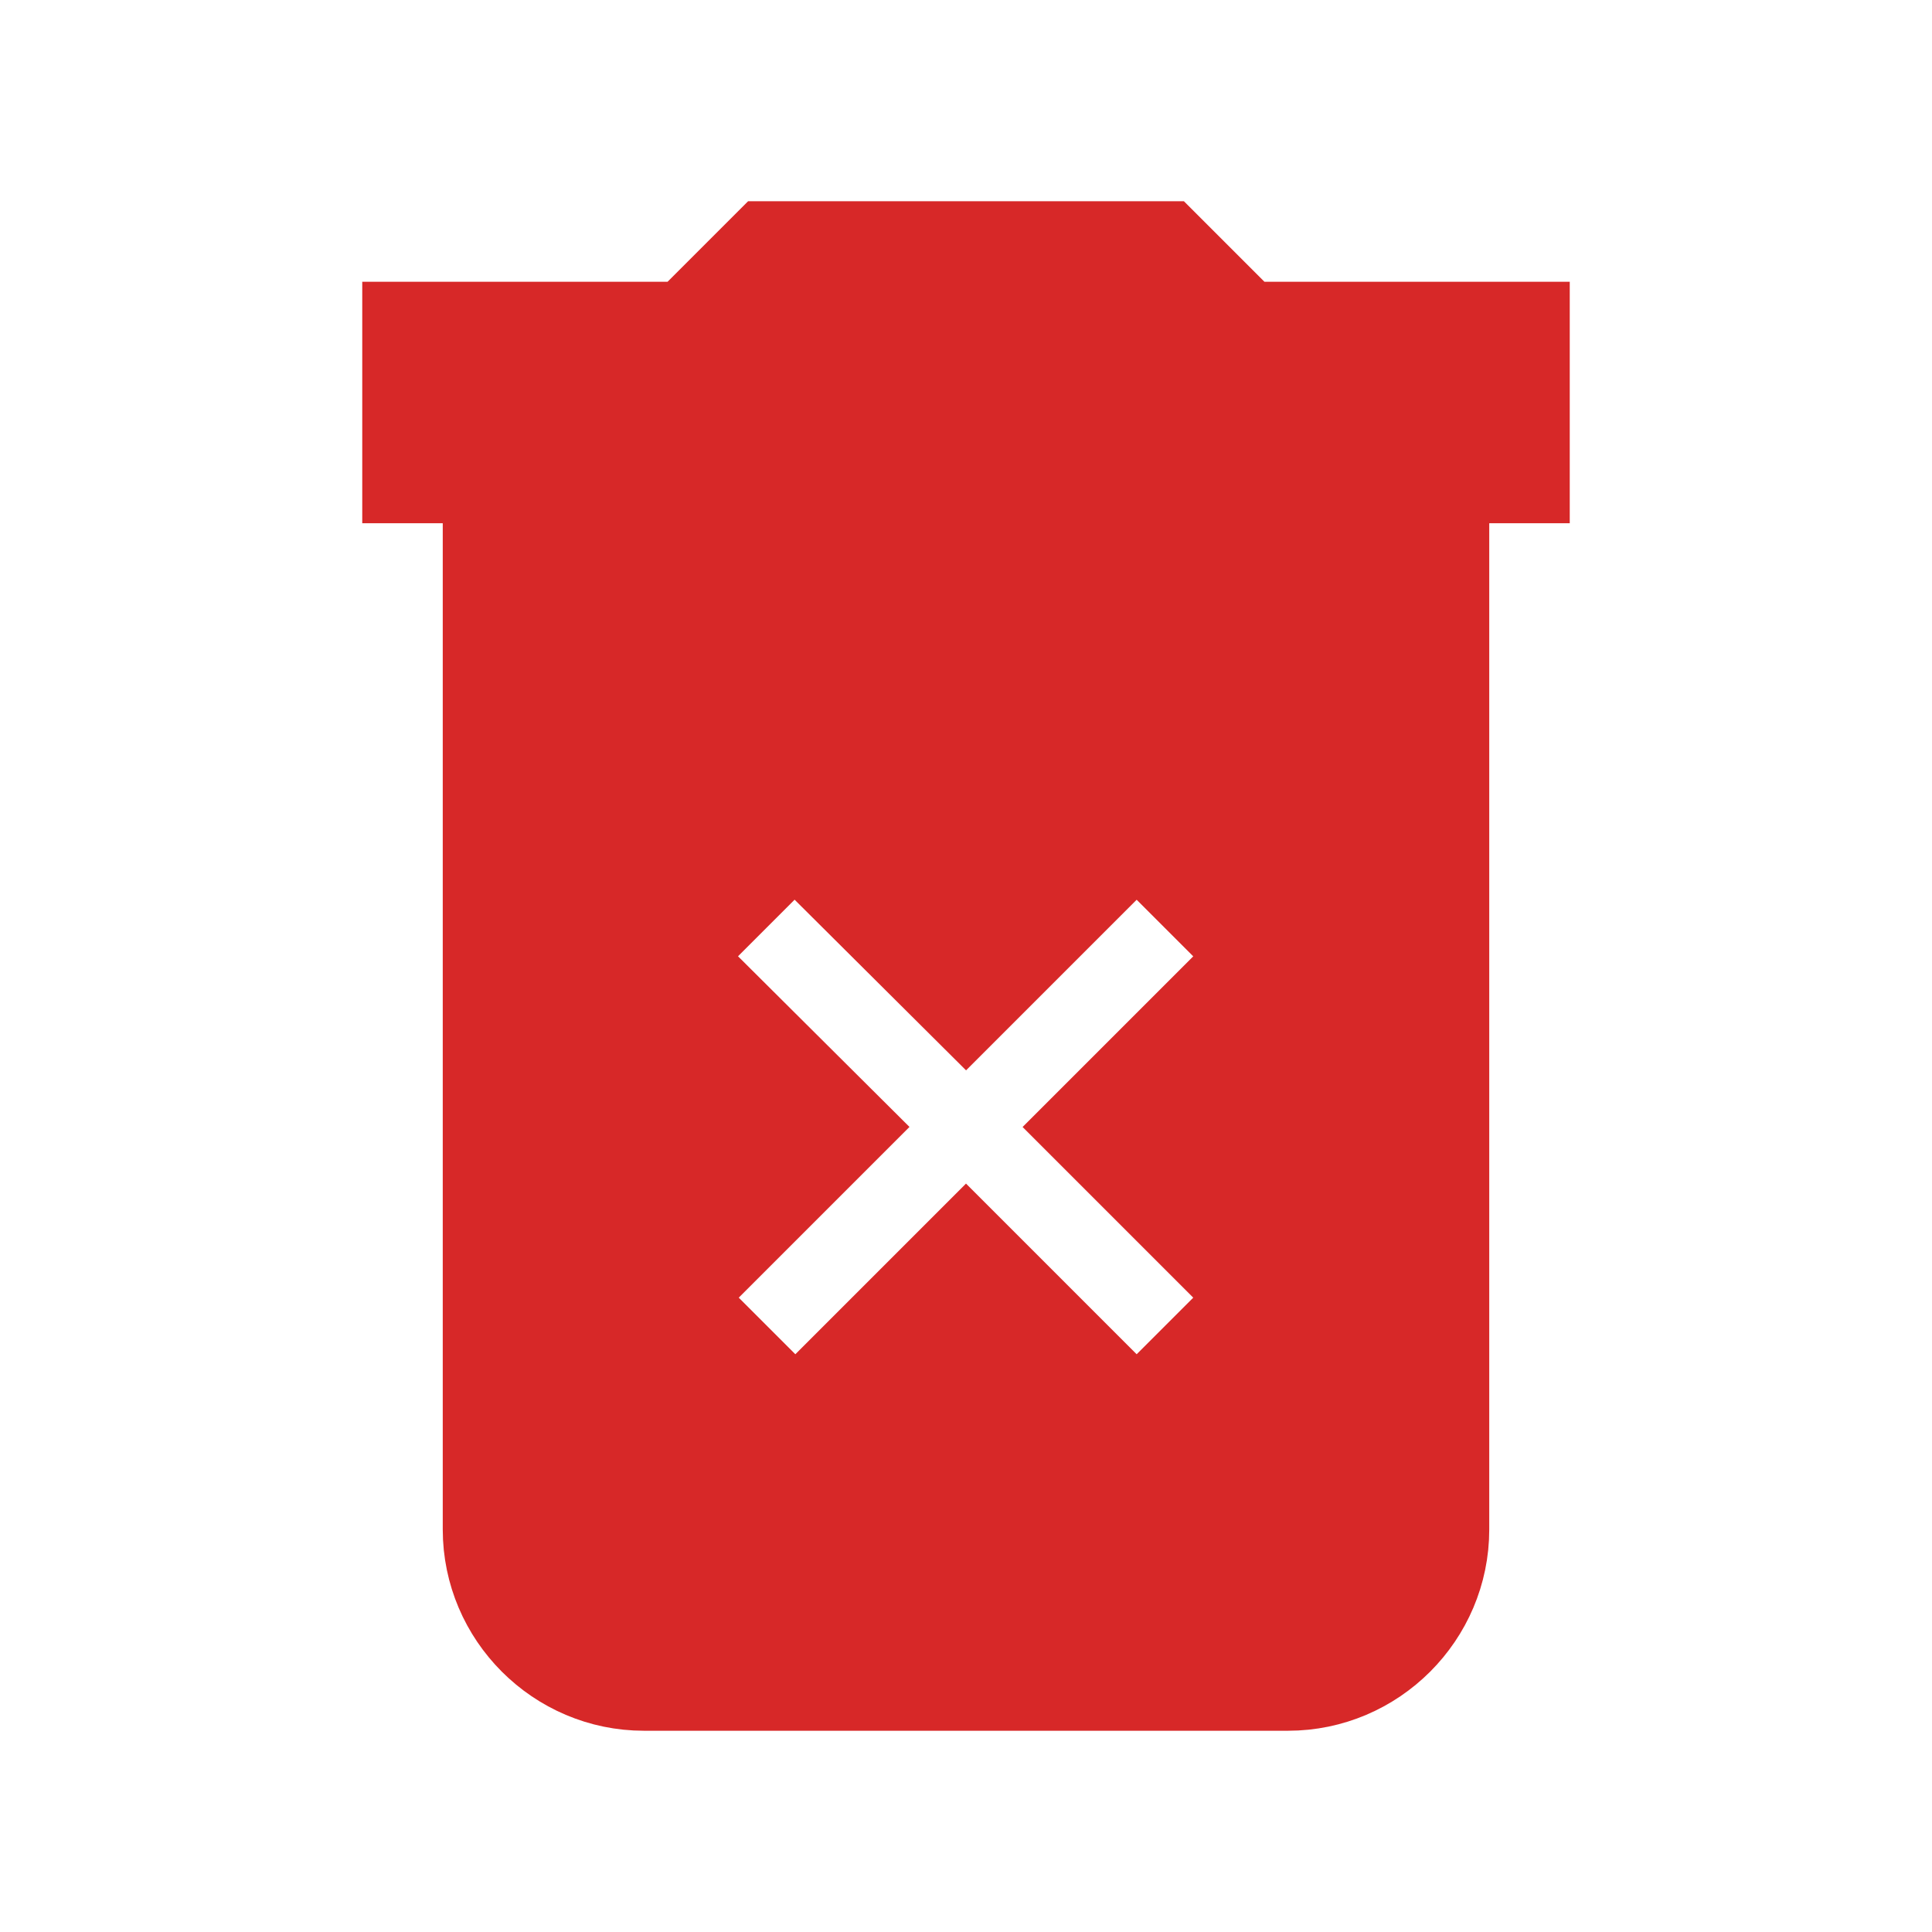
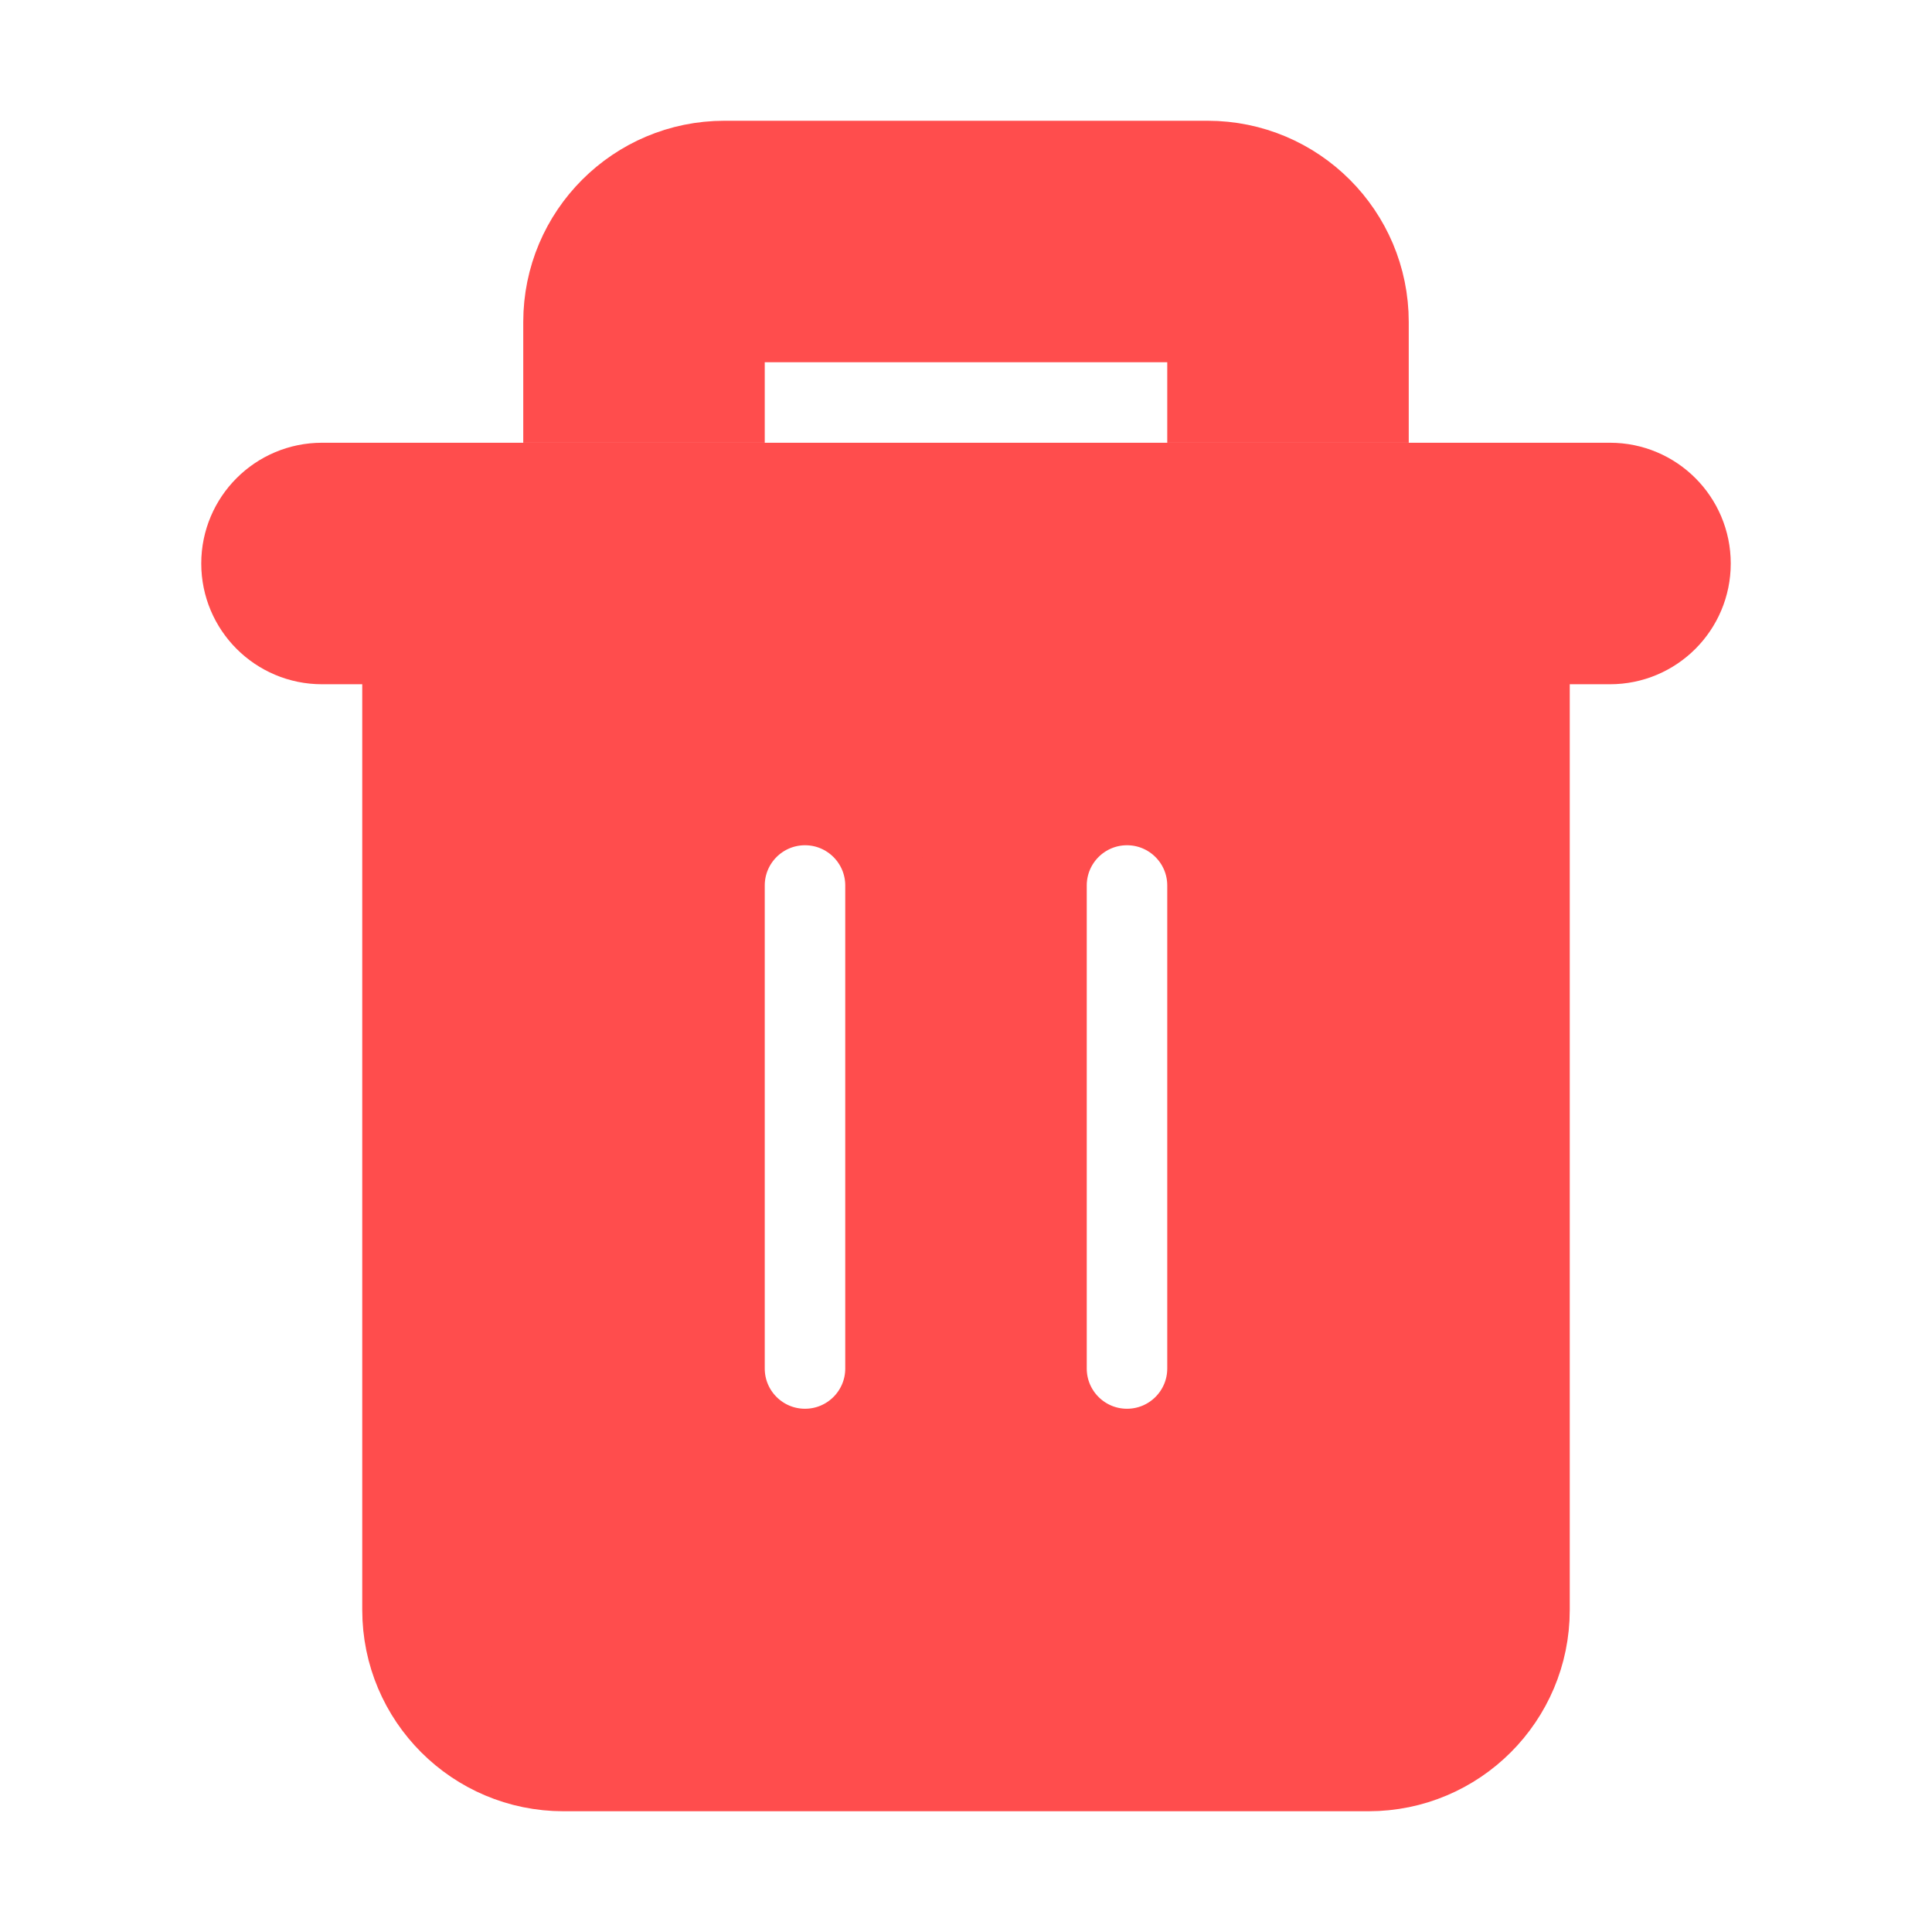
- <svg xmlns="http://www.w3.org/2000/svg" fill="#d72828" width="800px" height="800px" viewBox="0 0 24 24" stroke="#d72828">
+ <svg xmlns="http://www.w3.org/2000/svg" fill="#ff4d4d" width="800px" height="800px" viewBox="0 0 24 24" id="delete-alt" class="icon glyph" stroke="#ff4d4d">
  <g id="SVGRepo_bgCarrier" stroke-width="0" />
  <g id="SVGRepo_tracerCarrier" stroke-linecap="round" stroke-linejoin="round" />
  <g id="SVGRepo_iconCarrier">
-     <path d="M6 19c0 1.1.9 2 2 2h8c1.1 0 2-.9 2-2V7H6v12zm2.46-7.12l1.41-1.41L12 12.59l2.12-2.12 1.41 1.41L13.41 14l2.12 2.12-1.41 1.41L12 15.41l-2.12 2.12-1.41-1.41L10.59 14l-2.13-2.12zM15.5 4l-1-1h-5l-1 1H5v2h14V4z" />
+     <path d="M17,4V5H15V4H9V5H7V4A2,2,0,0,1,9,2h6A2,2,0,0,1,17,4Z" />
+     <path d="M20,6H4A1,1,0,0,0,4,8H5V20a2,2,0,0,0,2,2H17a2,2,0,0,0,2-2V8h1a1,1,0,0,0,0-2ZM11,17a1,1,0,0,1-2,0V11a1,1,0,0,1,2,0Zm4,0a1,1,0,0,1-2,0V11a1,1,0,0,1,2,0Z" />
  </g>
</svg>
